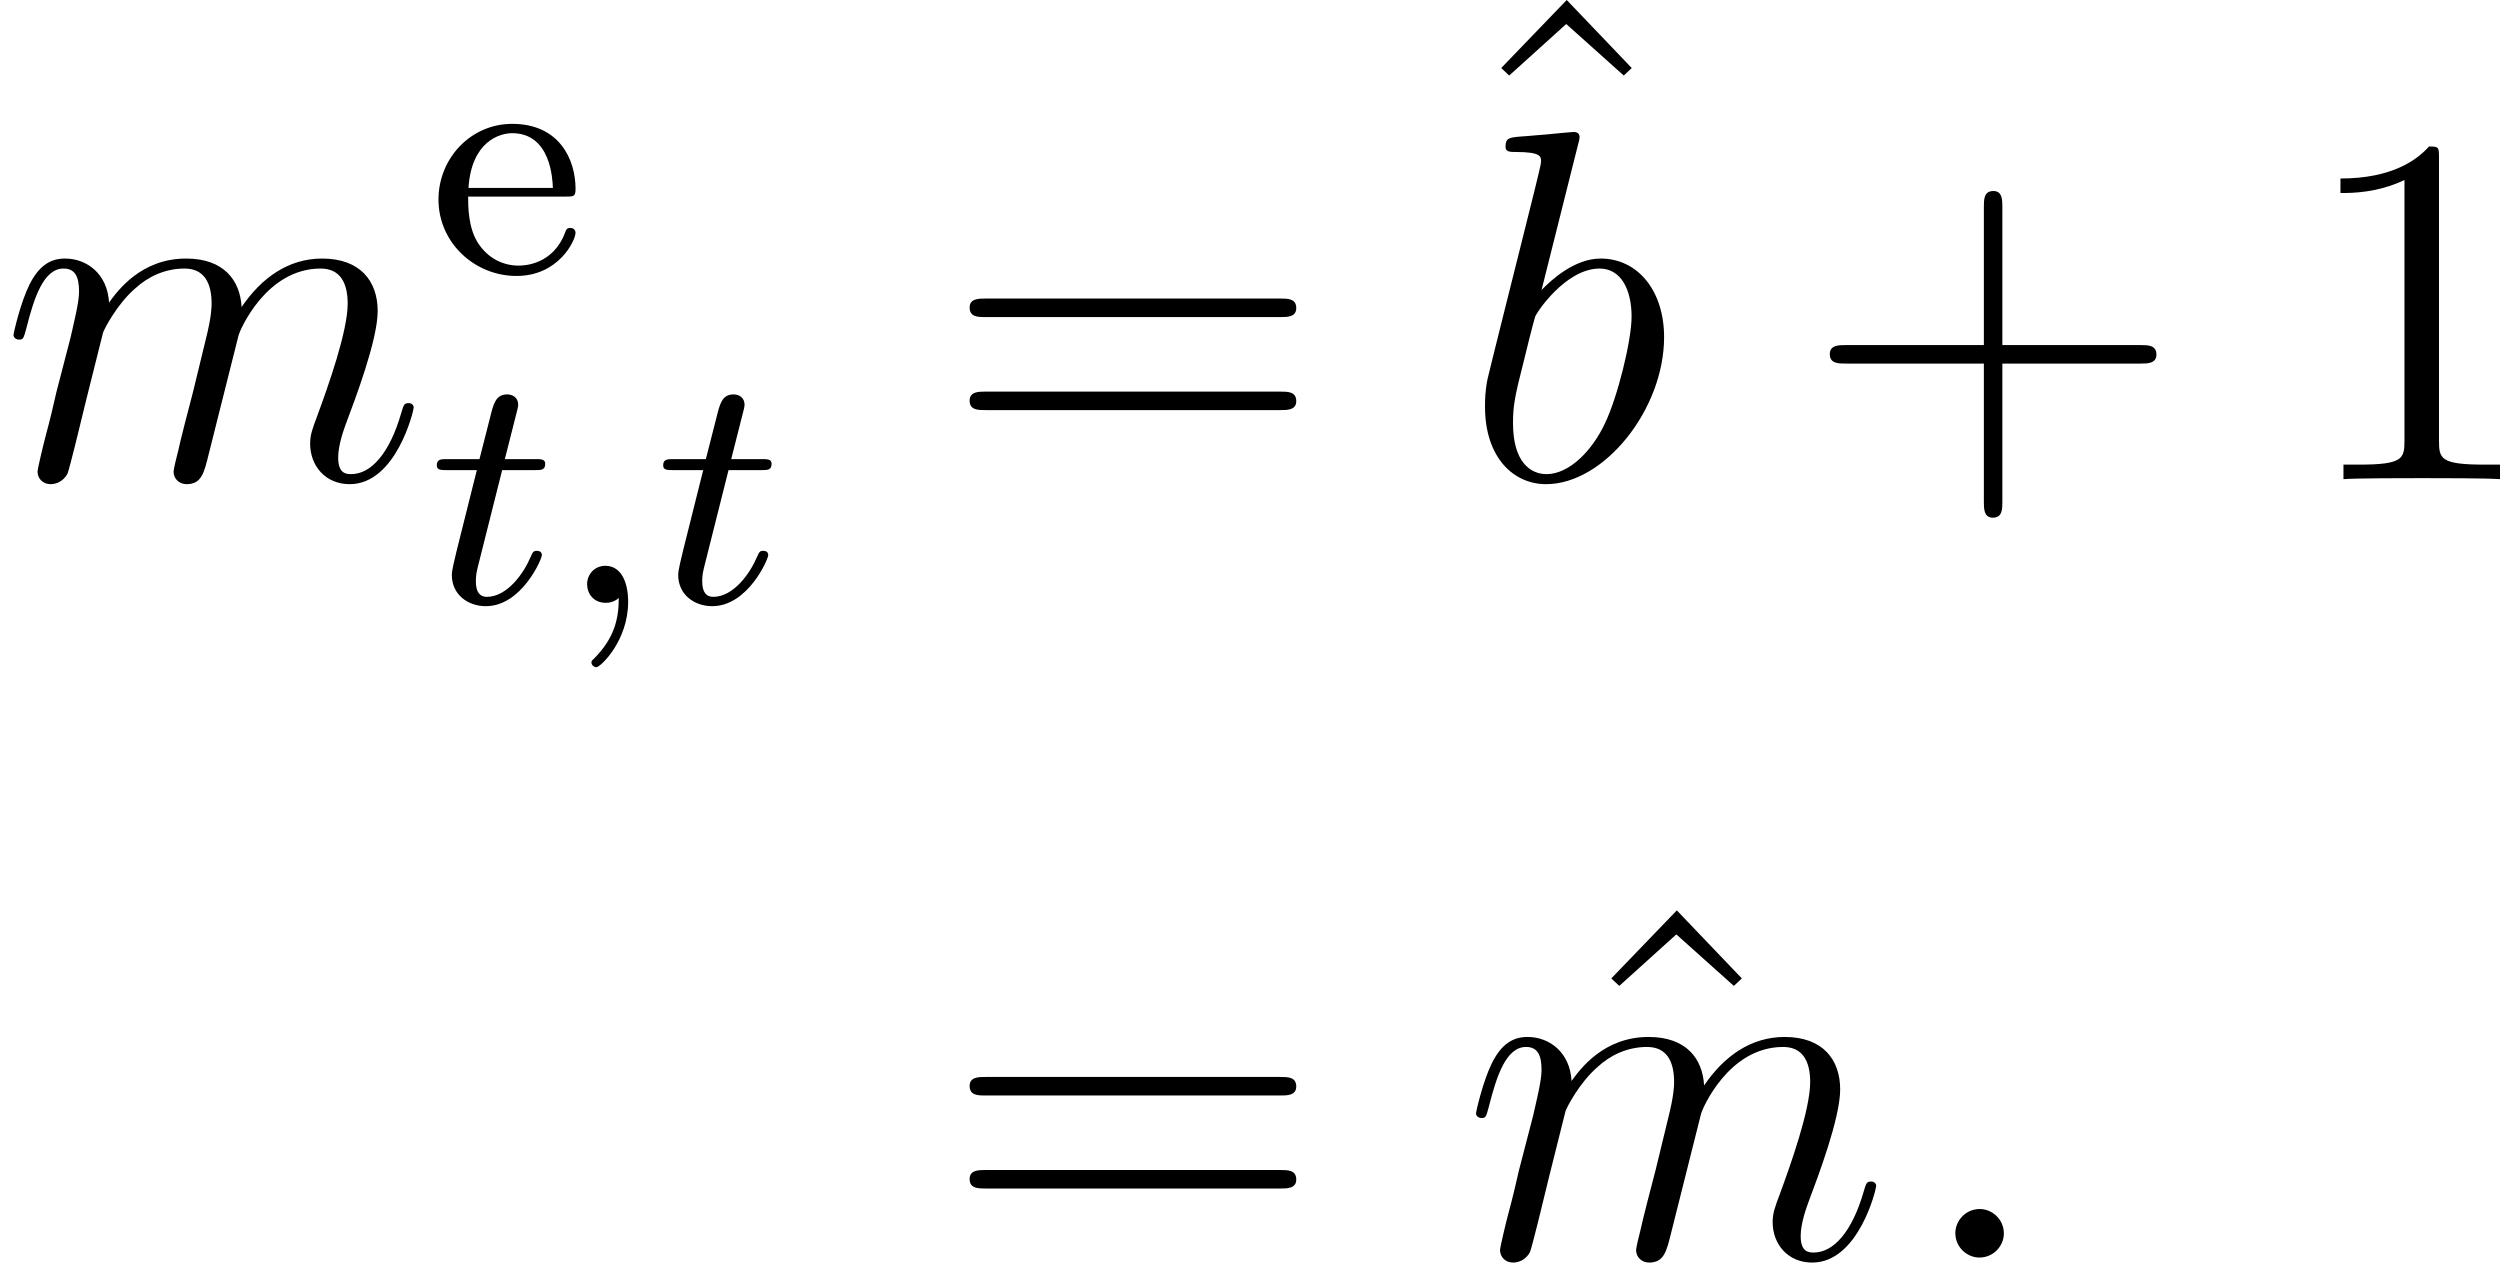
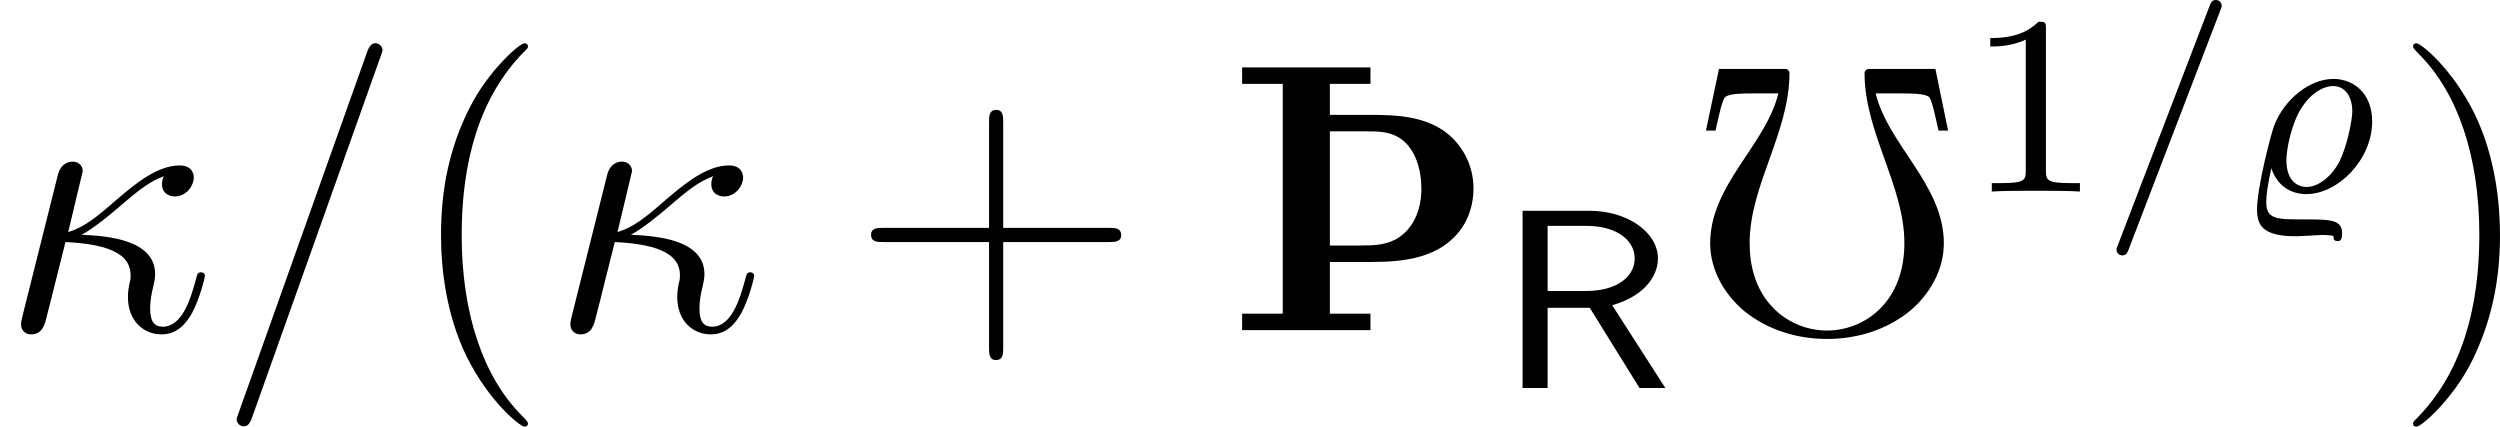
- <svg xmlns="http://www.w3.org/2000/svg" xmlns:xlink="http://www.w3.org/1999/xlink" version="1.1" width="59.747pt" height="30.174pt" viewBox="192.879 84.34 59.747 30.174">
+ <svg xmlns="http://www.w3.org/2000/svg" xmlns:xlink="http://www.w3.org/1999/xlink" version="1.1" width="78.025pt" height="13.317pt" viewBox="43.956 62.561 78.025 13.317">
  <defs>
-     <path id="g21-59" d="M1.49-.12C1.49 .399 1.379 .853 .885 1.347C.853 1.371 .837 1.387 .837 1.427C.837 1.49 .901 1.538 .956 1.538C1.052 1.538 1.714 .909 1.714-.024C1.714-.534 1.522-.885 1.172-.885C.893-.885 .733-.662 .733-.446C.733-.223 .885 0 1.18 0C1.371 0 1.49-.112 1.49-.12Z" />
-     <path id="g21-116" d="M1.761-3.172H2.542C2.694-3.172 2.79-3.172 2.79-3.324C2.79-3.435 2.686-3.435 2.55-3.435H1.825L2.112-4.567C2.144-4.686 2.144-4.726 2.144-4.734C2.144-4.902 2.016-4.981 1.881-4.981C1.61-4.981 1.554-4.766 1.467-4.407L1.219-3.435H.454C.303-3.435 .199-3.435 .199-3.284C.199-3.172 .303-3.172 .438-3.172H1.156L.677-1.259C.63-1.06 .558-.781 .558-.669C.558-.191 .948 .08 1.371 .08C2.224 .08 2.71-1.044 2.71-1.14C2.71-1.227 2.638-1.243 2.59-1.243C2.503-1.243 2.495-1.211 2.439-1.092C2.279-.709 1.881-.143 1.395-.143C1.227-.143 1.132-.255 1.132-.518C1.132-.669 1.156-.757 1.18-.861L1.761-3.172Z" />
+     <path id="g21-37" d="M3.013 1.435C3.005 1.459 3.013 1.546 3.132 1.546C3.196 1.546 3.276 1.546 3.276 1.299C3.276 .869 2.893 .869 2.056 .869C1.243 .869 .909 .869 .909 .335C.909 .096 .964-.255 1.068-.725C1.315-.008 1.889 .08 2.16 .08C3.156 .08 4.216-1.004 4.216-2.184C4.216-3.084 3.618-3.515 3.005-3.515C2.271-3.515 1.474-2.885 1.156-2.056C1.052-1.777 .622-.128 .622 .558C.622 1.028 .773 1.395 1.817 1.395C2.088 1.395 2.534 1.355 2.67 1.355C2.742 1.355 2.861 1.363 2.941 1.371C2.981 1.379 3.005 1.403 3.013 1.403V1.435ZM2.168-.143C1.865-.143 1.538-.359 1.538-.98C1.538-1.307 1.69-2.112 2.008-2.606C2.311-3.084 2.702-3.292 2.997-3.292C3.379-3.292 3.595-2.949 3.595-2.511C3.595-2.224 3.435-1.427 3.196-.94C2.941-.454 2.527-.143 2.168-.143Z" />
+     <path id="g21-61" d="M3.706-5.643C3.754-5.754 3.754-5.77 3.754-5.794C3.754-5.898 3.674-5.978 3.571-5.978C3.443-5.978 3.411-5.882 3.379-5.802L.518 1.658C.47 1.769 .47 1.785 .47 1.809C.47 1.913 .55 1.993 .654 1.993C.781 1.993 .813 1.897 .845 1.817L3.706-5.643Z" />
+     <path id="g8-48" d="M2.501-6.804H.777L.438-5.2H.687C.757-5.509 .857-6.017 .946-6.077C1.056-6.167 1.415-6.167 1.664-6.167H2.321C1.993-4.822 .548-3.786 .548-2.271C.548-1.574 .917-.936 1.445-.498C2.052-.01 2.819 .219 3.587 .219S5.121-.01 5.729-.498C6.257-.936 6.625-1.574 6.625-2.271C6.625-3.786 5.181-4.822 4.852-6.167H5.509C5.758-6.167 6.117-6.167 6.237-6.077C6.316-6.017 6.416-5.509 6.486-5.2H6.735L6.406-6.804H4.682C4.613-6.804 4.563-6.755 4.563-6.695C4.563-5.141 5.599-3.776 5.599-2.271C5.599-1.674 5.44-1.096 5.051-.658C4.682-.239 4.144 0 3.587 0S2.491-.239 2.122-.658C1.733-1.096 1.574-1.674 1.574-2.271C1.574-3.776 2.61-5.141 2.61-6.695C2.61-6.755 2.56-6.804 2.501-6.804Z" />
+     <use id="g14-82" xlink:href="#g9-82" transform="scale(1.142857)" />
+     <path id="g9-82" d="M3.131-2.26C4.129-2.552 4.38-3.159 4.38-3.536C4.38-4.261 3.529-4.84 2.518-4.84H.683V0H1.367V-2.19H2.518L3.877 0H4.582L3.131-2.26ZM1.367-2.65V-4.428H2.427C3.229-4.428 3.745-4.052 3.745-3.536C3.745-3.048 3.264-2.65 2.427-2.65H1.367Z" />
+     <path id="g23-49" d="M2.503-5.077C2.503-5.292 2.487-5.3 2.271-5.3C1.945-4.981 1.522-4.79 .765-4.79V-4.527C.98-4.527 1.411-4.527 1.873-4.742V-.654C1.873-.359 1.849-.263 1.092-.263H.813V0C1.14-.024 1.825-.024 2.184-.024S3.236-.024 3.563 0V-.263H3.284C2.527-.263 2.503-.359 2.503-.654V-5.077Z" />
+     <use id="g16-48" xlink:href="#g8-48" transform="scale(1.2)" />
+     <path id="g11-222" d="M.466-8.213V-7.699H1.733V-.526H.466V-.012H4.471V-.526H3.204V-2.14H4.495C5.523-2.14 6.659-2.26 7.317-3.192C7.568-3.563 7.687-3.993 7.687-4.435C7.687-5.165 7.329-5.846 6.731-6.253C6.061-6.695 5.248-6.731 4.471-6.731H3.204V-7.699H4.471V-8.213H.466ZM3.204-2.654V-6.217H4.316C4.686-6.217 5.033-6.217 5.356-6.025C5.882-5.703 6.061-5.009 6.061-4.423S5.858-3.24 5.356-2.905C4.997-2.666 4.579-2.654 4.16-2.654H3.204Z" />
+     <path id="g32-40" d="M3.885 2.905C3.885 2.869 3.885 2.845 3.682 2.642C2.487 1.435 1.817-.538 1.817-2.977C1.817-5.296 2.379-7.293 3.766-8.703C3.885-8.811 3.885-8.835 3.885-8.871C3.885-8.942 3.826-8.966 3.778-8.966C3.622-8.966 2.642-8.106 2.056-6.934C1.447-5.727 1.172-4.447 1.172-2.977C1.172-1.913 1.339-.49 1.961 .789C2.666 2.224 3.646 3.001 3.778 3.001C3.826 3.001 3.885 2.977 3.885 2.905Z" />
+     <path id="g32-41" d="M3.371-2.977C3.371-3.885 3.252-5.368 2.582-6.755C1.877-8.189 .897-8.966 .765-8.966C.717-8.966 .658-8.942 .658-8.871C.658-8.835 .658-8.811 .861-8.608C2.056-7.4 2.726-5.428 2.726-2.989C2.726-.669 2.164 1.327 .777 2.738C.658 2.845 .658 2.869 .658 2.905C.658 2.977 .717 3.001 .765 3.001C.921 3.001 1.901 2.14 2.487 .968C3.096-.251 3.371-1.542 3.371-2.977Z" />
    <path id="g32-43" d="M4.77-2.762H8.07C8.237-2.762 8.452-2.762 8.452-2.977C8.452-3.204 8.249-3.204 8.07-3.204H4.77V-6.504C4.77-6.671 4.77-6.886 4.555-6.886C4.328-6.886 4.328-6.683 4.328-6.504V-3.204H1.028C.861-3.204 .646-3.204 .646-2.989C.646-2.762 .849-2.762 1.028-2.762H4.328V.538C4.328 .705 4.328 .921 4.543 .921C4.77 .921 4.77 .717 4.77 .538V-2.762Z" />
-     <path id="g32-49" d="M3.443-7.663C3.443-7.938 3.443-7.95 3.204-7.95C2.917-7.627 2.319-7.185 1.088-7.185V-6.838C1.363-6.838 1.961-6.838 2.618-7.149V-.921C2.618-.49 2.582-.347 1.53-.347H1.16V0C1.482-.024 2.642-.024 3.037-.024S4.579-.024 4.902 0V-.347H4.531C3.479-.347 3.443-.49 3.443-.921V-7.663Z" />
-     <path id="g32-61" d="M8.07-3.873C8.237-3.873 8.452-3.873 8.452-4.089C8.452-4.316 8.249-4.316 8.07-4.316H1.028C.861-4.316 .646-4.316 .646-4.101C.646-3.873 .849-3.873 1.028-3.873H8.07ZM8.07-1.65C8.237-1.65 8.452-1.65 8.452-1.865C8.452-2.092 8.249-2.092 8.07-2.092H1.028C.861-2.092 .646-2.092 .646-1.877C.646-1.65 .849-1.65 1.028-1.65H8.07Z" />
-     <path id="g32-94" d="M2.929-8.297L1.363-6.671L1.554-6.492L2.917-7.723L4.292-6.492L4.483-6.671L2.929-8.297Z" />
-     <path id="g23-101" d="M3.292-1.817C3.467-1.817 3.515-1.817 3.515-2C3.515-2.71 3.124-3.555 2-3.555C1.012-3.555 .239-2.734 .239-1.745C.239-.717 1.1 .08 2.104 .08C3.116 .08 3.515-.773 3.515-.956C3.515-.988 3.491-1.068 3.387-1.068C3.3-1.068 3.284-1.012 3.268-.964C2.981-.191 2.295-.167 2.152-.167C1.793-.167 1.427-.335 1.188-.701S.948-1.578 .948-1.817H3.292ZM.956-2.024C1.028-3.14 1.706-3.332 2-3.332C2.933-3.332 2.965-2.208 2.973-2.024H.956Z" />
-     <path id="g22-58" d="M2.2-.574C2.2-.921 1.913-1.16 1.626-1.16C1.279-1.16 1.04-.873 1.04-.586C1.04-.239 1.327 0 1.614 0C1.961 0 2.2-.287 2.2-.574Z" />
-     <path id="g22-98" d="M2.762-7.998C2.774-8.046 2.798-8.118 2.798-8.177C2.798-8.297 2.678-8.297 2.654-8.297C2.642-8.297 2.212-8.261 1.997-8.237C1.793-8.225 1.614-8.201 1.399-8.189C1.112-8.165 1.028-8.153 1.028-7.938C1.028-7.819 1.148-7.819 1.267-7.819C1.877-7.819 1.877-7.711 1.877-7.592C1.877-7.508 1.781-7.161 1.733-6.946L1.447-5.798C1.327-5.32 .646-2.606 .598-2.391C.538-2.092 .538-1.889 .538-1.733C.538-.514 1.219 .12 1.997 .12C3.383 .12 4.818-1.662 4.818-3.395C4.818-4.495 4.196-5.272 3.3-5.272C2.678-5.272 2.116-4.758 1.889-4.519L2.762-7.998ZM2.008-.12C1.626-.12 1.207-.406 1.207-1.339C1.207-1.733 1.243-1.961 1.459-2.798C1.494-2.953 1.686-3.718 1.733-3.873C1.757-3.969 2.463-5.033 3.276-5.033C3.802-5.033 4.041-4.507 4.041-3.885C4.041-3.312 3.706-1.961 3.407-1.339C3.108-.693 2.558-.12 2.008-.12Z" />
-     <path id="g22-109" d="M2.463-3.503C2.487-3.575 2.786-4.172 3.228-4.555C3.539-4.842 3.945-5.033 4.411-5.033C4.89-5.033 5.057-4.674 5.057-4.196C5.057-4.125 5.057-3.885 4.914-3.324L4.615-2.092C4.519-1.733 4.292-.849 4.268-.717C4.22-.538 4.148-.227 4.148-.179C4.148-.012 4.28 .12 4.459 .12C4.818 .12 4.878-.155 4.985-.586L5.703-3.443C5.727-3.539 6.348-5.033 7.663-5.033C8.141-5.033 8.309-4.674 8.309-4.196C8.309-3.527 7.843-2.224 7.58-1.506C7.472-1.219 7.412-1.064 7.412-.849C7.412-.311 7.783 .12 8.357 .12C9.468 .12 9.887-1.638 9.887-1.71C9.887-1.769 9.839-1.817 9.767-1.817C9.66-1.817 9.648-1.781 9.588-1.578C9.313-.622 8.871-.12 8.393-.12C8.273-.12 8.082-.132 8.082-.514C8.082-.825 8.225-1.207 8.273-1.339C8.488-1.913 9.026-3.324 9.026-4.017C9.026-4.734 8.608-5.272 7.699-5.272C6.898-5.272 6.253-4.818 5.774-4.113C5.738-4.758 5.344-5.272 4.447-5.272C3.383-5.272 2.821-4.519 2.606-4.22C2.57-4.902 2.08-5.272 1.554-5.272C1.207-5.272 .933-5.105 .705-4.651C.49-4.22 .323-3.491 .323-3.443S.371-3.335 .454-3.335C.55-3.335 .562-3.347 .634-3.622C.813-4.328 1.04-5.033 1.518-5.033C1.793-5.033 1.889-4.842 1.889-4.483C1.889-4.22 1.769-3.754 1.686-3.383L1.351-2.092C1.303-1.865 1.172-1.327 1.112-1.112C1.028-.801 .897-.239 .897-.179C.897-.012 1.028 .12 1.207 .12C1.351 .12 1.518 .048 1.614-.132C1.638-.191 1.745-.61 1.805-.849L2.068-1.925L2.463-3.503Z" />
+     <path id="g22-20" d="M2.546-2.989C2.941-3.204 3.383-3.575 3.682-3.826C4.4-4.447 4.663-4.639 5.117-4.818C5.069-4.746 5.057-4.651 5.057-4.567C5.057-4.244 5.332-4.184 5.452-4.184C5.834-4.184 6.049-4.543 6.049-4.77C6.049-4.842 6.025-5.153 5.607-5.153C4.89-5.153 4.184-4.543 3.658-4.101C2.965-3.491 2.618-3.228 2.128-3.072L2.582-4.973C2.582-5.165 2.427-5.272 2.271-5.272C2.164-5.272 1.901-5.236 1.805-4.854L.693-.418C.658-.275 .658-.251 .658-.179C.658-.012 .789 .12 .968 .12C1.327 .12 1.399-.191 1.459-.442C1.53-.693 2.02-2.69 2.044-2.762C3.563-2.69 4.077-2.307 4.077-1.722C4.077-1.638 4.077-1.602 4.041-1.47C3.993-1.243 3.993-1.112 3.993-1.04C3.993-.323 4.459 .12 5.045 .12C5.535 .12 5.81-.227 5.99-.538C6.241-1.004 6.396-1.662 6.396-1.71C6.396-1.769 6.348-1.817 6.276-1.817C6.169-1.817 6.157-1.769 6.109-1.578C5.954-1.004 5.691-.12 5.081-.12C4.818-.12 4.686-.275 4.686-.693C4.686-.921 4.734-1.184 4.782-1.363C4.806-1.482 4.842-1.626 4.842-1.757C4.842-2.845 3.335-2.953 2.546-2.989Z" />
+     <path id="g22-61" d="M5.129-8.524C5.129-8.536 5.2-8.715 5.2-8.739C5.2-8.883 5.081-8.966 4.985-8.966C4.926-8.966 4.818-8.966 4.722-8.703L.717 2.546C.717 2.558 .646 2.738 .646 2.762C.646 2.905 .765 2.989 .861 2.989C.933 2.989 1.04 2.977 1.124 2.726L5.129-8.524Z" />
  </defs>
  <g id="page1">
-     <use x="192.879" y="95.791" xlink:href="#g22-109" />
-     <use x="203.119" y="90.855" xlink:href="#g23-101" />
-     <use x="203.119" y="98.747" xlink:href="#g21-116" />
-     <use x="206.177" y="98.747" xlink:href="#g21-59" />
-     <use x="208.529" y="98.747" xlink:href="#g21-116" />
-     <use x="215.406" y="95.791" xlink:href="#g32-61" />
-     <use x="227.393" y="92.637" xlink:href="#g32-94" />
-     <use x="227.831" y="95.791" xlink:href="#g22-98" />
-     <use x="235.963" y="95.791" xlink:href="#g32-43" />
-     <use x="247.725" y="95.791" xlink:href="#g32-49" />
-     <use x="215.406" y="114.394" xlink:href="#g32-61" />
-     <use x="230.024" y="114.394" xlink:href="#g32-94" />
-     <use x="227.831" y="114.394" xlink:href="#g22-109" />
-     <use x="238.569" y="114.394" xlink:href="#g22-58" />
+     <use x="43.956" y="72.877" xlink:href="#g22-20" />
+     <use x="50.695" y="72.877" xlink:href="#g22-61" />
+     <use x="56.548" y="72.877" xlink:href="#g32-40" />
+     <use x="61.1" y="72.877" xlink:href="#g22-20" />
+     <use x="70.496" y="72.877" xlink:href="#g32-43" />
+     <use x="82.257" y="72.877" xlink:href="#g11-222" />
+     <use x="90.695" y="74.671" xlink:href="#g14-82" />
+     <use x="96.673" y="72.877" xlink:href="#g16-48" />
+     <use x="105.307" y="68.539" xlink:href="#g23-49" />
+     <use x="109.542" y="68.539" xlink:href="#g21-61" />
+     <use x="113.776" y="68.539" xlink:href="#g21-37" />
+     <use x="118.61" y="72.877" xlink:href="#g32-41" />
  </g>
</svg>
